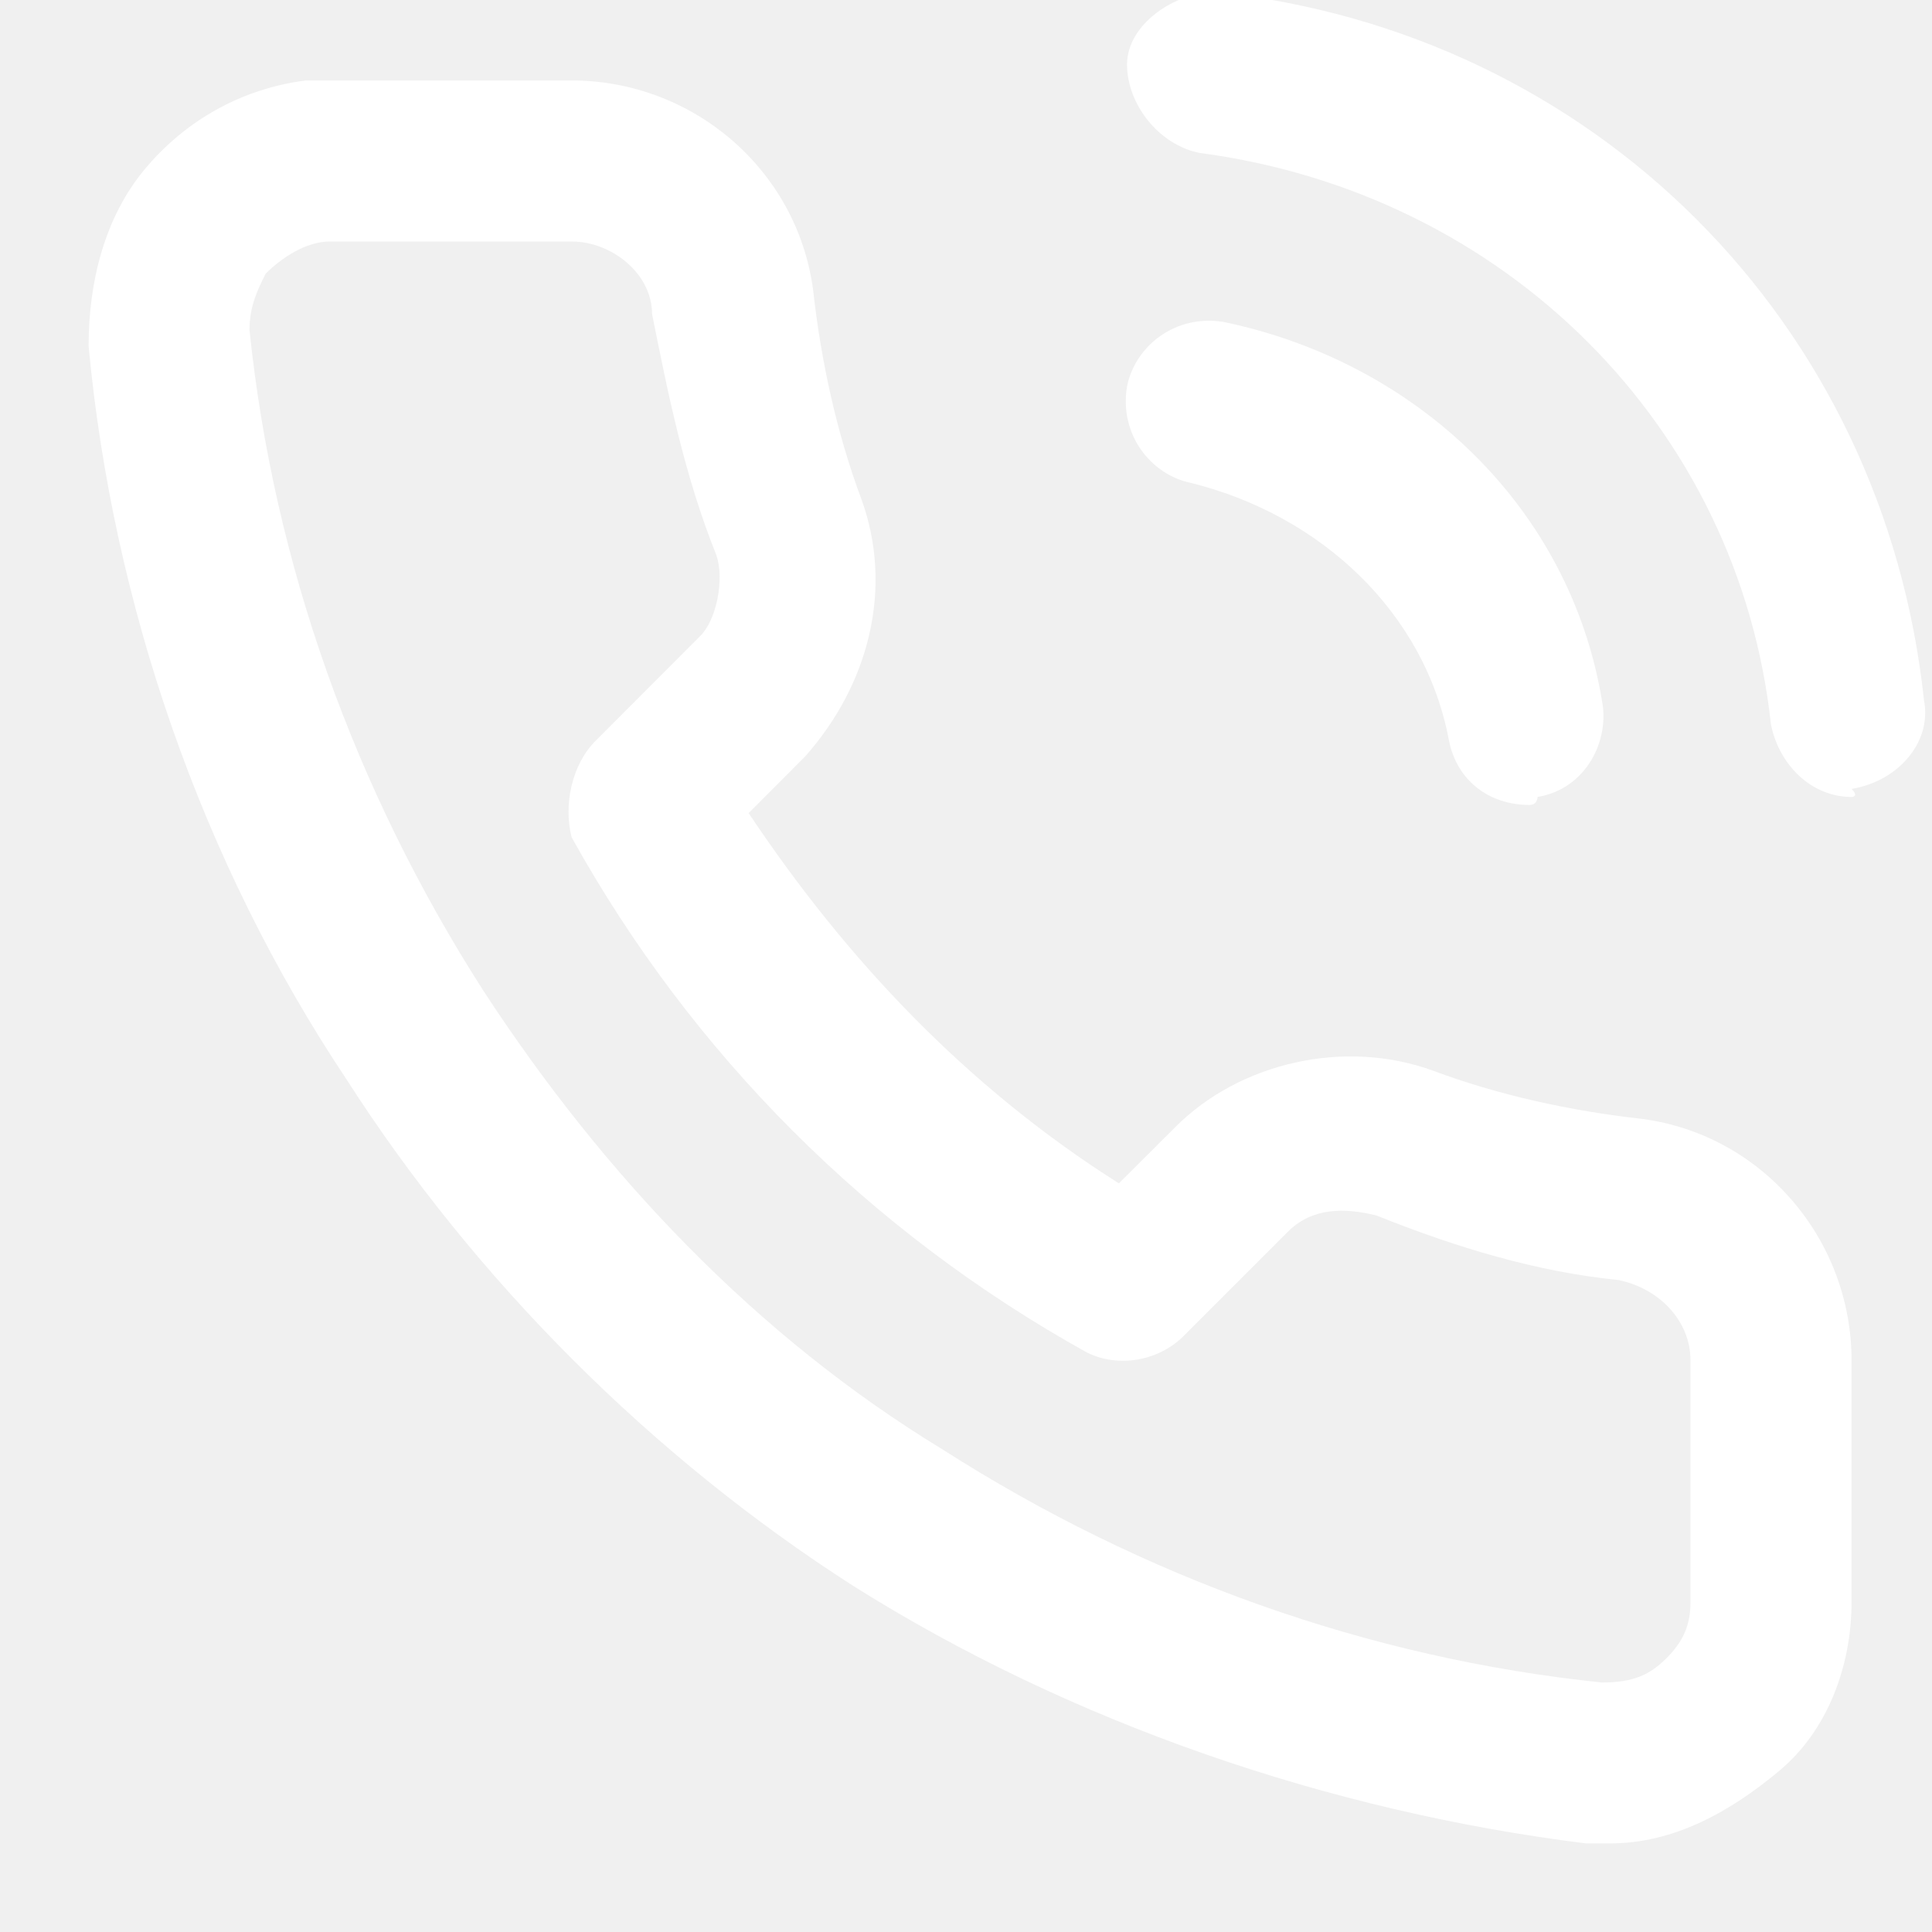
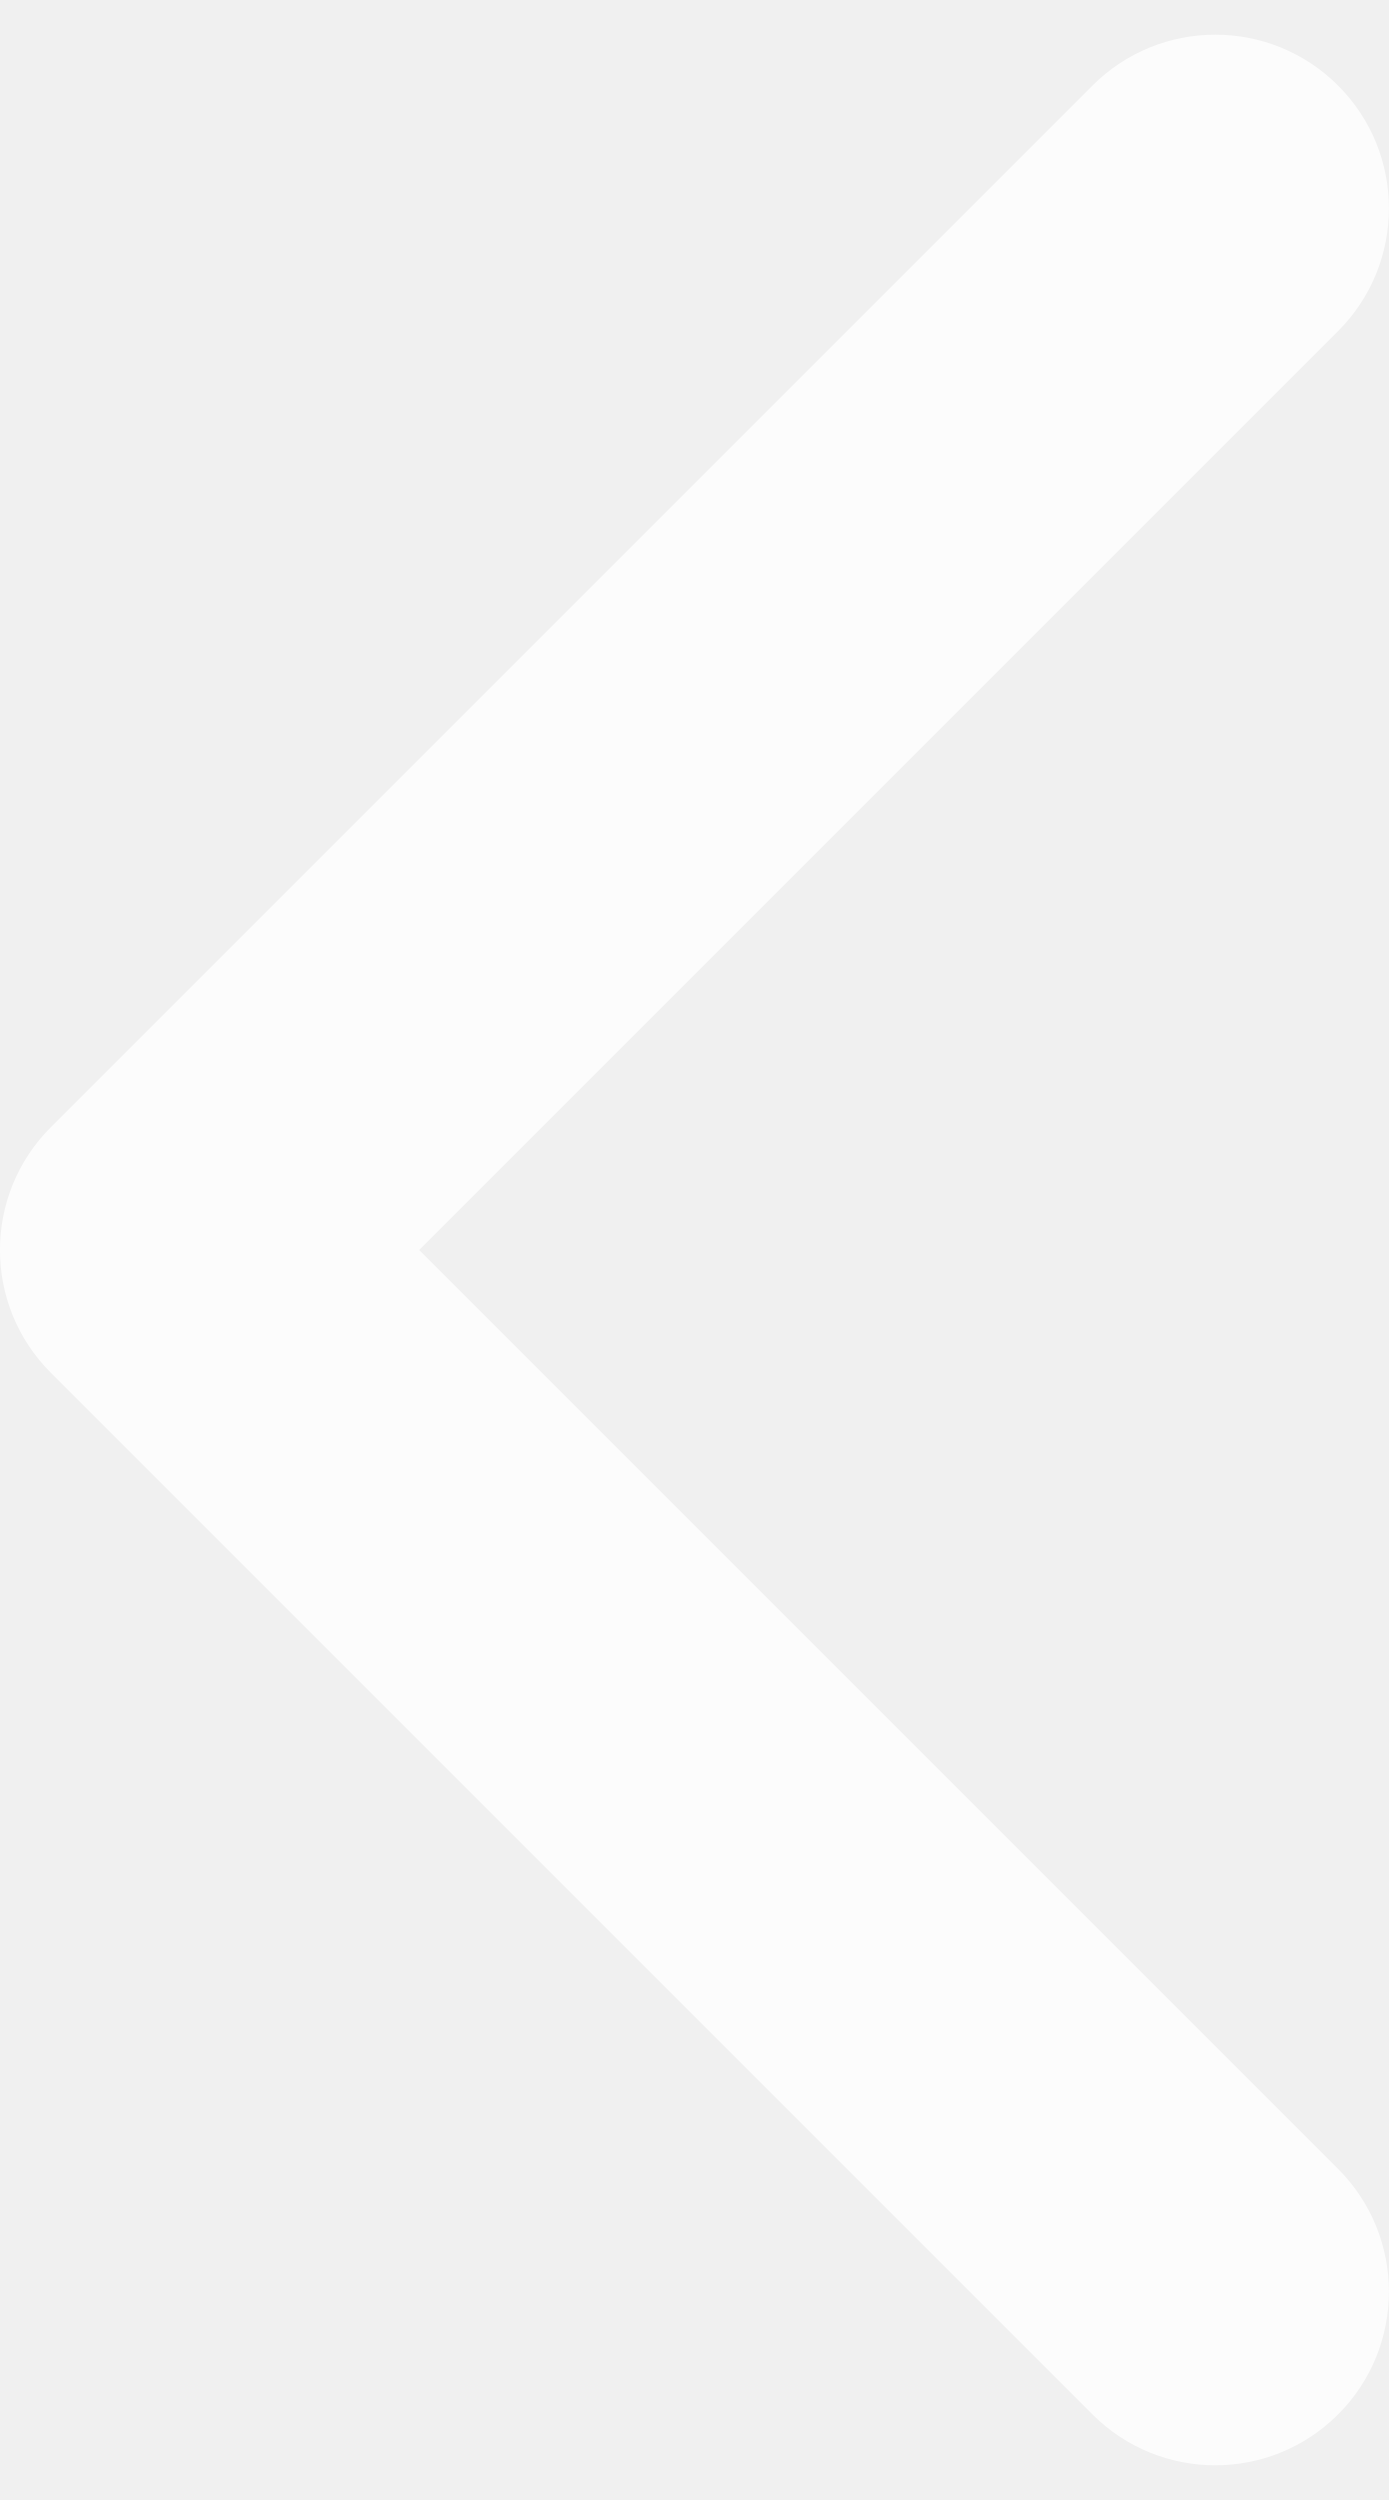
- <svg xmlns="http://www.w3.org/2000/svg" width="14" height="14" viewBox="0 0 14 14" fill="none">
-   <path d="M11.667 13.358C11.608 13.358 11.55 13.358 11.492 13.358C9.625 13.125 7.758 12.483 6.183 11.492C4.725 10.558 3.442 9.275 2.508 7.817C1.458 6.242 0.817 4.375 0.642 2.508C0.642 2.042 0.758 1.575 1.05 1.225C1.342 0.875 1.75 0.642 2.217 0.583C2.275 0.583 2.333 0.583 2.392 0.583H4.142C5.017 0.583 5.775 1.225 5.892 2.1C5.95 2.625 6.067 3.15 6.242 3.617C6.475 4.258 6.3 4.958 5.833 5.483L5.425 5.892C6.125 6.942 7 7.875 8.108 8.575L8.517 8.167C8.983 7.7 9.742 7.525 10.383 7.758C10.85 7.933 11.375 8.05 11.9 8.108C12.775 8.225 13.417 8.983 13.417 9.858V11.608C13.417 12.075 13.242 12.542 12.892 12.833C12.542 13.125 12.133 13.358 11.667 13.358ZM4.142 1.75H2.392C2.217 1.75 2.042 1.867 1.925 1.983C1.867 2.1 1.808 2.217 1.808 2.392C1.983 4.083 2.567 5.717 3.5 7.175C4.375 8.517 5.483 9.683 6.825 10.5C8.283 11.433 9.917 12.017 11.608 12.192C11.842 12.192 11.958 12.133 12.075 12.017C12.192 11.9 12.25 11.783 12.25 11.608V9.858C12.25 9.567 12.017 9.333 11.725 9.275C11.142 9.217 10.558 9.042 9.975 8.808C9.742 8.75 9.508 8.75 9.333 8.925L8.575 9.683C8.4 9.858 8.108 9.917 7.875 9.8C6.3 8.925 5.017 7.642 4.142 6.067C4.083 5.833 4.142 5.542 4.317 5.367L5.075 4.608C5.192 4.492 5.25 4.2 5.192 4.025C4.958 3.442 4.842 2.858 4.725 2.275C4.725 1.983 4.433 1.75 4.142 1.75ZM11.083 5.833C10.792 5.833 10.558 5.658 10.5 5.367C10.325 4.433 9.567 3.733 8.633 3.5C8.342 3.442 8.108 3.15 8.167 2.8C8.225 2.508 8.517 2.275 8.867 2.333C10.267 2.625 11.375 3.675 11.608 5.075C11.667 5.367 11.492 5.717 11.142 5.775C11.142 5.775 11.142 5.833 11.083 5.833ZM13.417 5.775C13.125 5.775 12.892 5.542 12.833 5.25C12.6 3.092 10.908 1.4 8.692 1.108C8.4 1.05 8.167 0.758 8.167 0.467C8.167 0.175 8.517 -0.058 8.808 -0.058C11.55 0.233 13.65 2.333 13.942 5.075C14 5.367 13.767 5.658 13.417 5.717C13.475 5.775 13.417 5.775 13.417 5.775Z" fill="white" />
+ <svg xmlns="http://www.w3.org/2000/svg" width="10" height="18" fill="none">
+   <path fill-rule="evenodd" clip-rule="evenodd" d="M9.634.616a1.25 1.25 0 010 1.768L3.018 9l6.616 6.616a1.25 1.25 0 01-1.768 1.768l-7.5-7.5a1.25 1.25 0 010-1.768l7.5-7.5a1.25 1.25 0 011.768 0z" fill="#fff" fill-opacity=".8" />
</svg>
